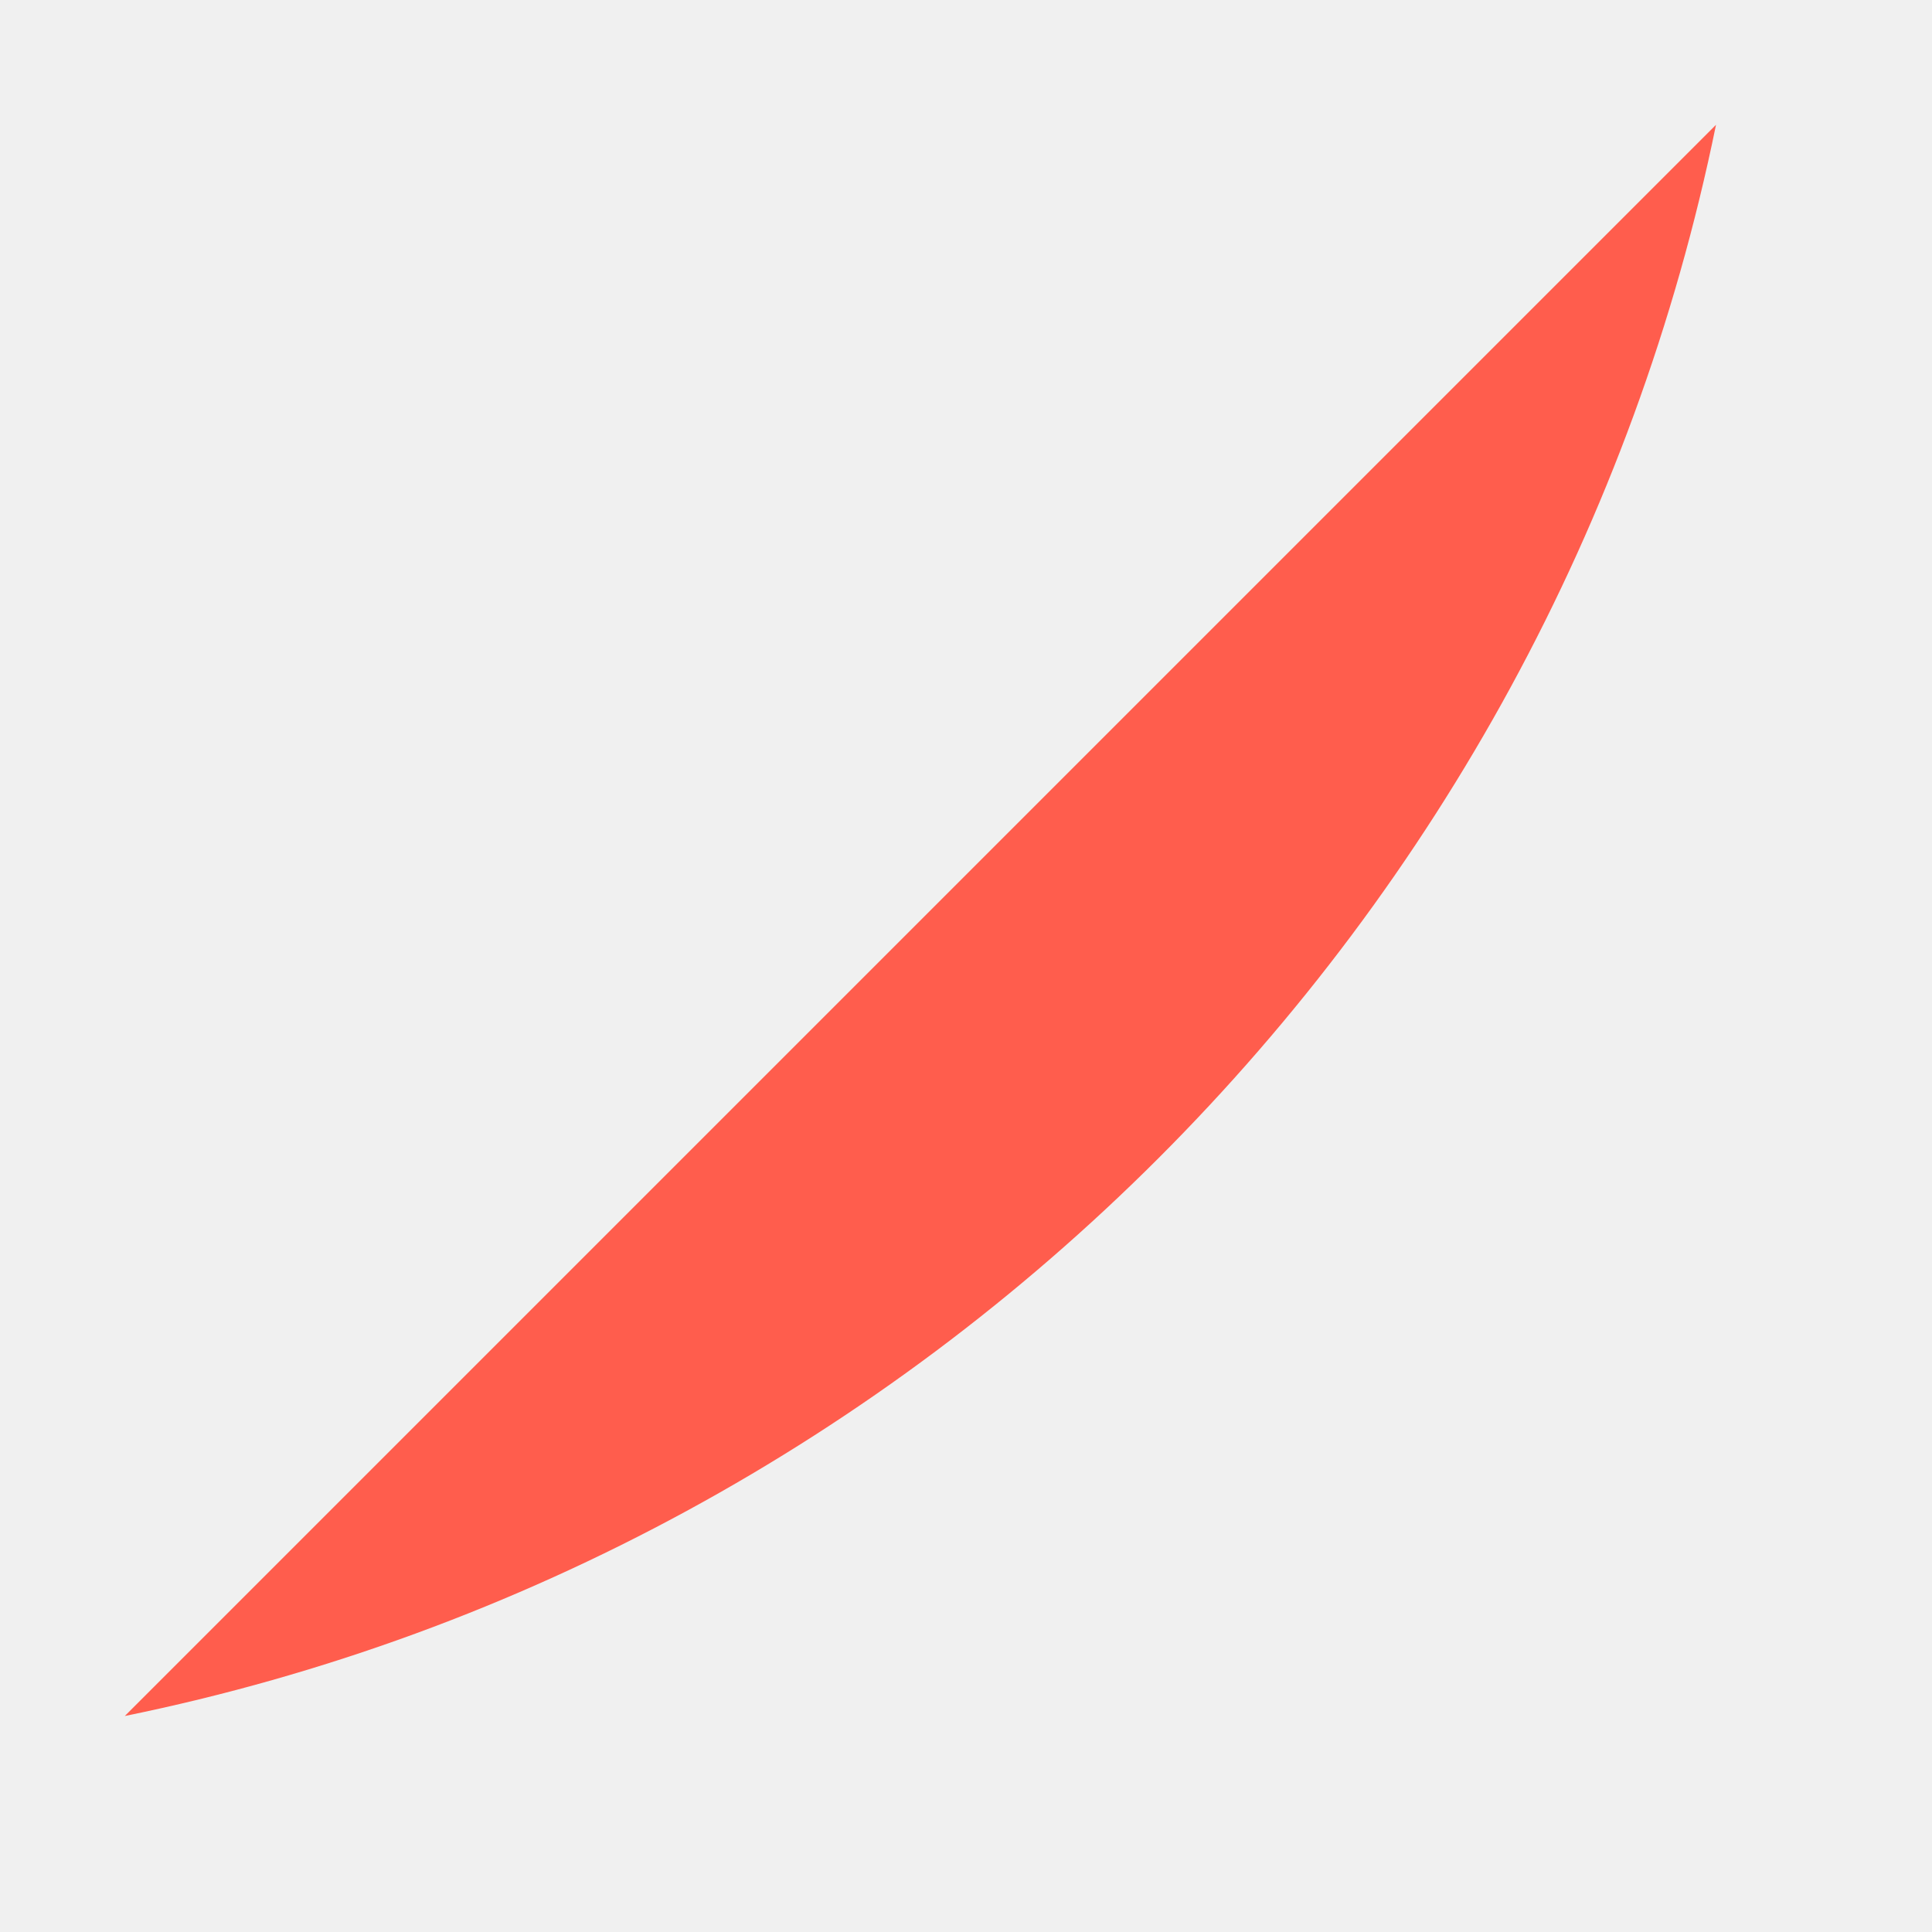
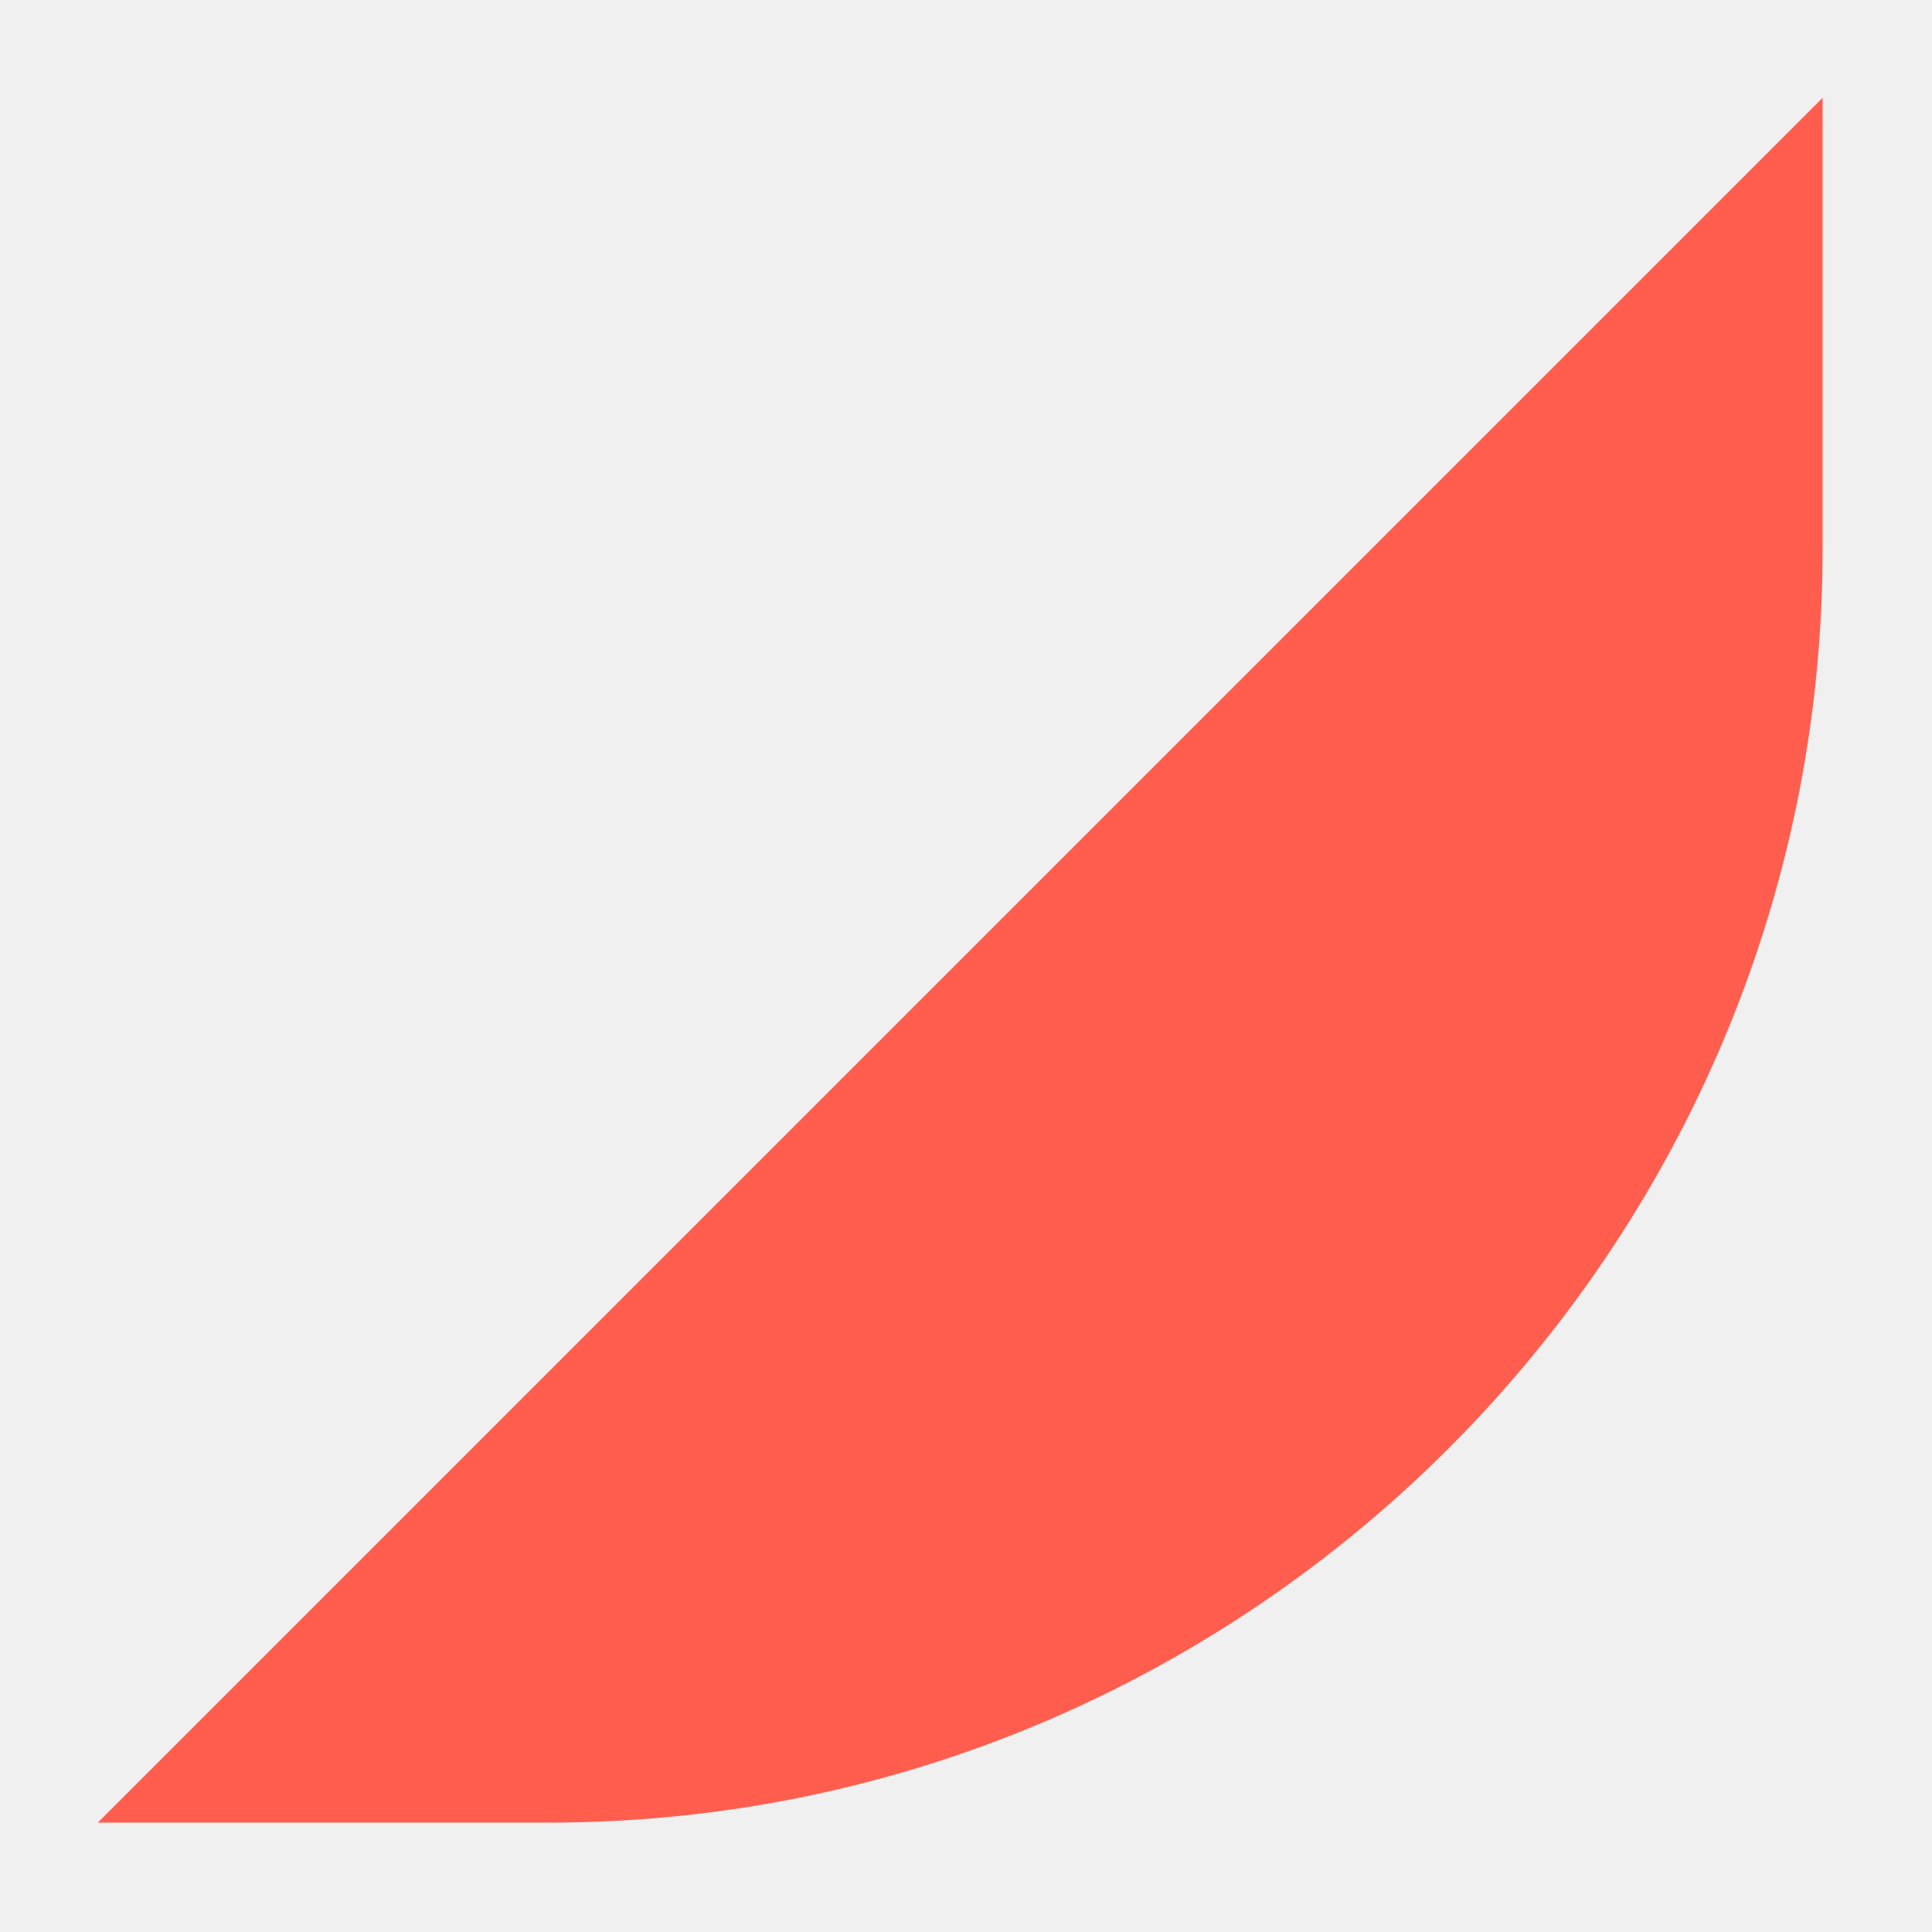
- <svg xmlns="http://www.w3.org/2000/svg" version="1.1" width="5px" height="5px">
+ <svg xmlns="http://www.w3.org/2000/svg" version="1.1" width="8px" height="8px">
  <defs>
    <pattern id="BGPattern" patternUnits="userSpaceOnUse" alignment="0 0" imageRepeat="None" />
-     <mask fill="white" id="Clip3512">
-       <path d="M 0.323 4.441  C 2.386 4.02  4.02 2.386  4.441 0.323  L 0.323 4.441  Z " fill-rule="evenodd" />
+     <mask fill="white" id="Clip4620">
+       <path d="M 7.547 2.273  L 7.547 0.405  L 0.405 7.547  L 2.273 7.547  C 5.175 7.547  7.547 5.173  7.547 2.273  Z " fill-rule="evenodd" />
    </mask>
  </defs>
-   <g transform="matrix(1 0 0 1 -109 -1360 )">
-     <path d="M 0.323 4.441  C 2.386 4.02  4.02 2.386  4.441 0.323  L 0.323 4.441  Z " fill-rule="nonzero" fill="rgba(255, 93, 77, 1)" stroke="none" transform="matrix(1 0 0 1 109 1360 )" class="fill" />
-     <path d="M 0.323 4.441  C 2.386 4.02  4.02 2.386  4.441 0.323  L 0.323 4.441  Z " stroke-width="0" stroke-dasharray="0" stroke="rgba(255, 255, 255, 0)" fill="none" transform="matrix(1 0 0 1 109 1360 )" class="stroke" mask="url(#Clip3512)" />
+   <g transform="matrix(1 0 0 1 -106 -1357 )">
+     <path d="M 7.547 2.273  L 7.547 0.405  L 0.405 7.547  L 2.273 7.547  C 5.175 7.547  7.547 5.173  7.547 2.273  Z " fill-rule="nonzero" fill="rgba(255, 94, 79, 1)" stroke="none" transform="matrix(1 0 0 1 106 1357 )" class="fill" />
+     <path d="M 7.547 2.273  L 7.547 0.405  L 0.405 7.547  L 2.273 7.547  C 5.175 7.547  7.547 5.173  7.547 2.273  Z " stroke-width="0" stroke-dasharray="0" stroke="rgba(255, 255, 255, 0)" fill="none" transform="matrix(1 0 0 1 106 1357 )" class="stroke" mask="url(#Clip4620)" />
  </g>
</svg>
